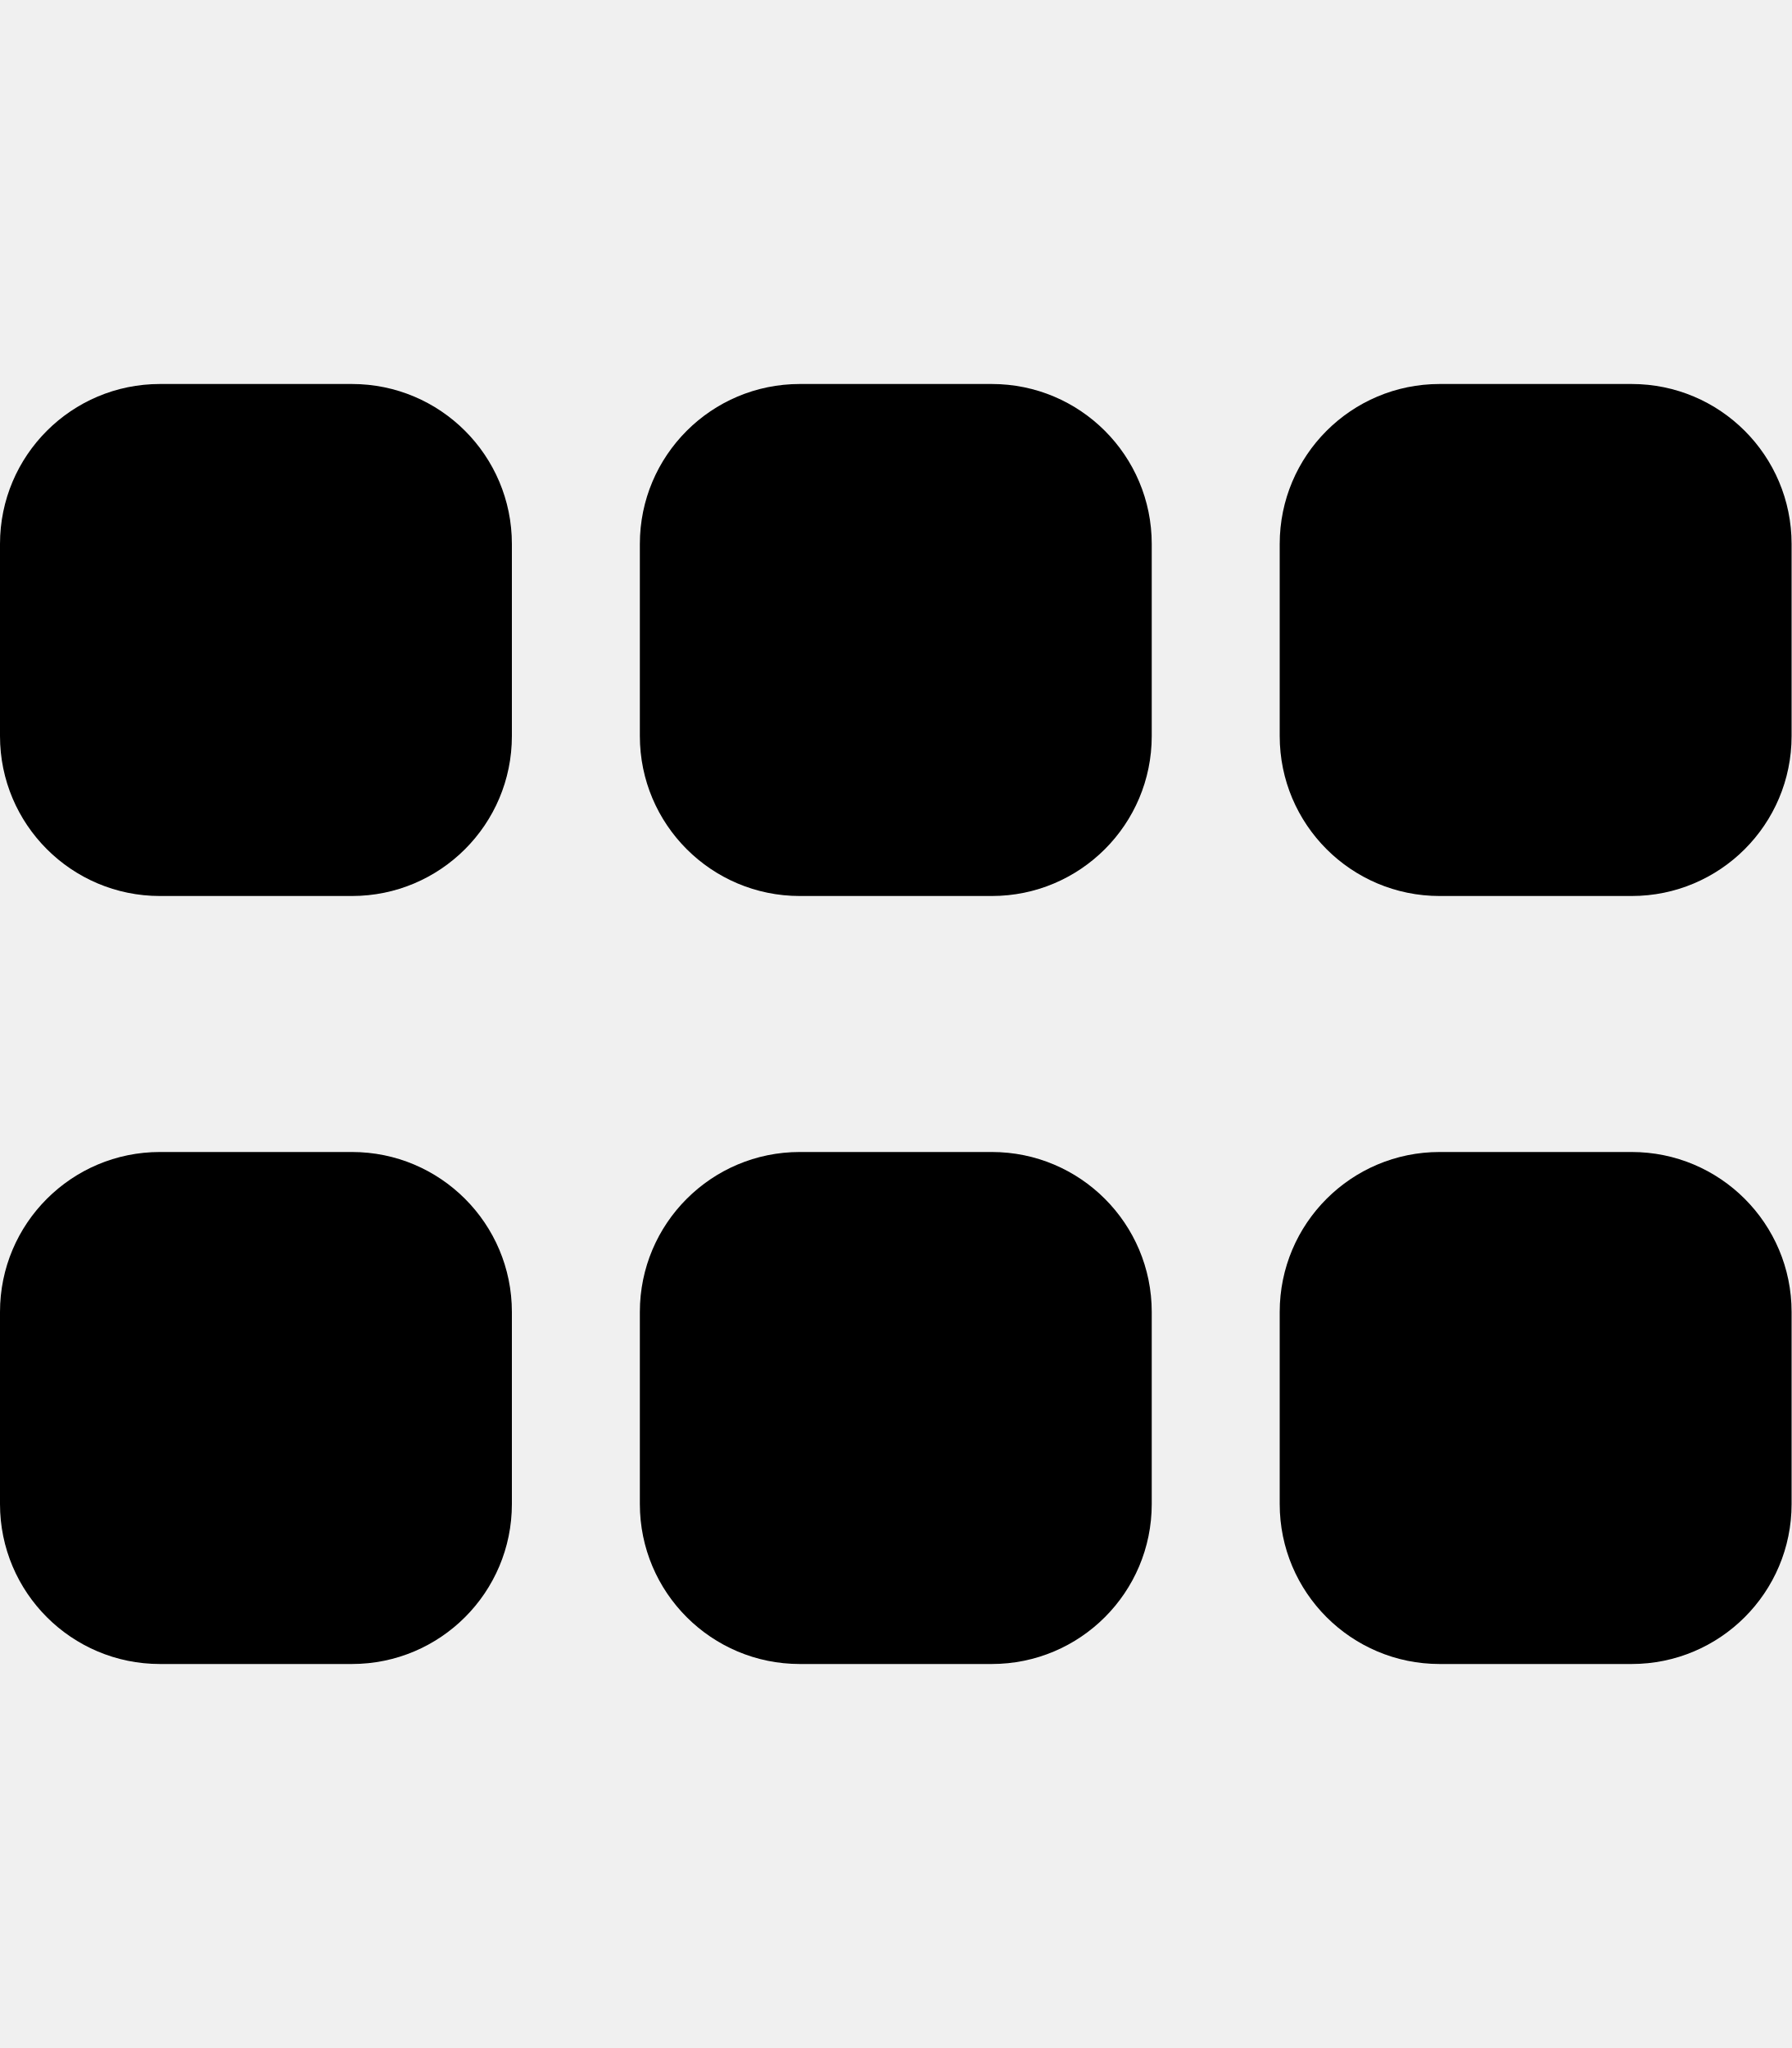
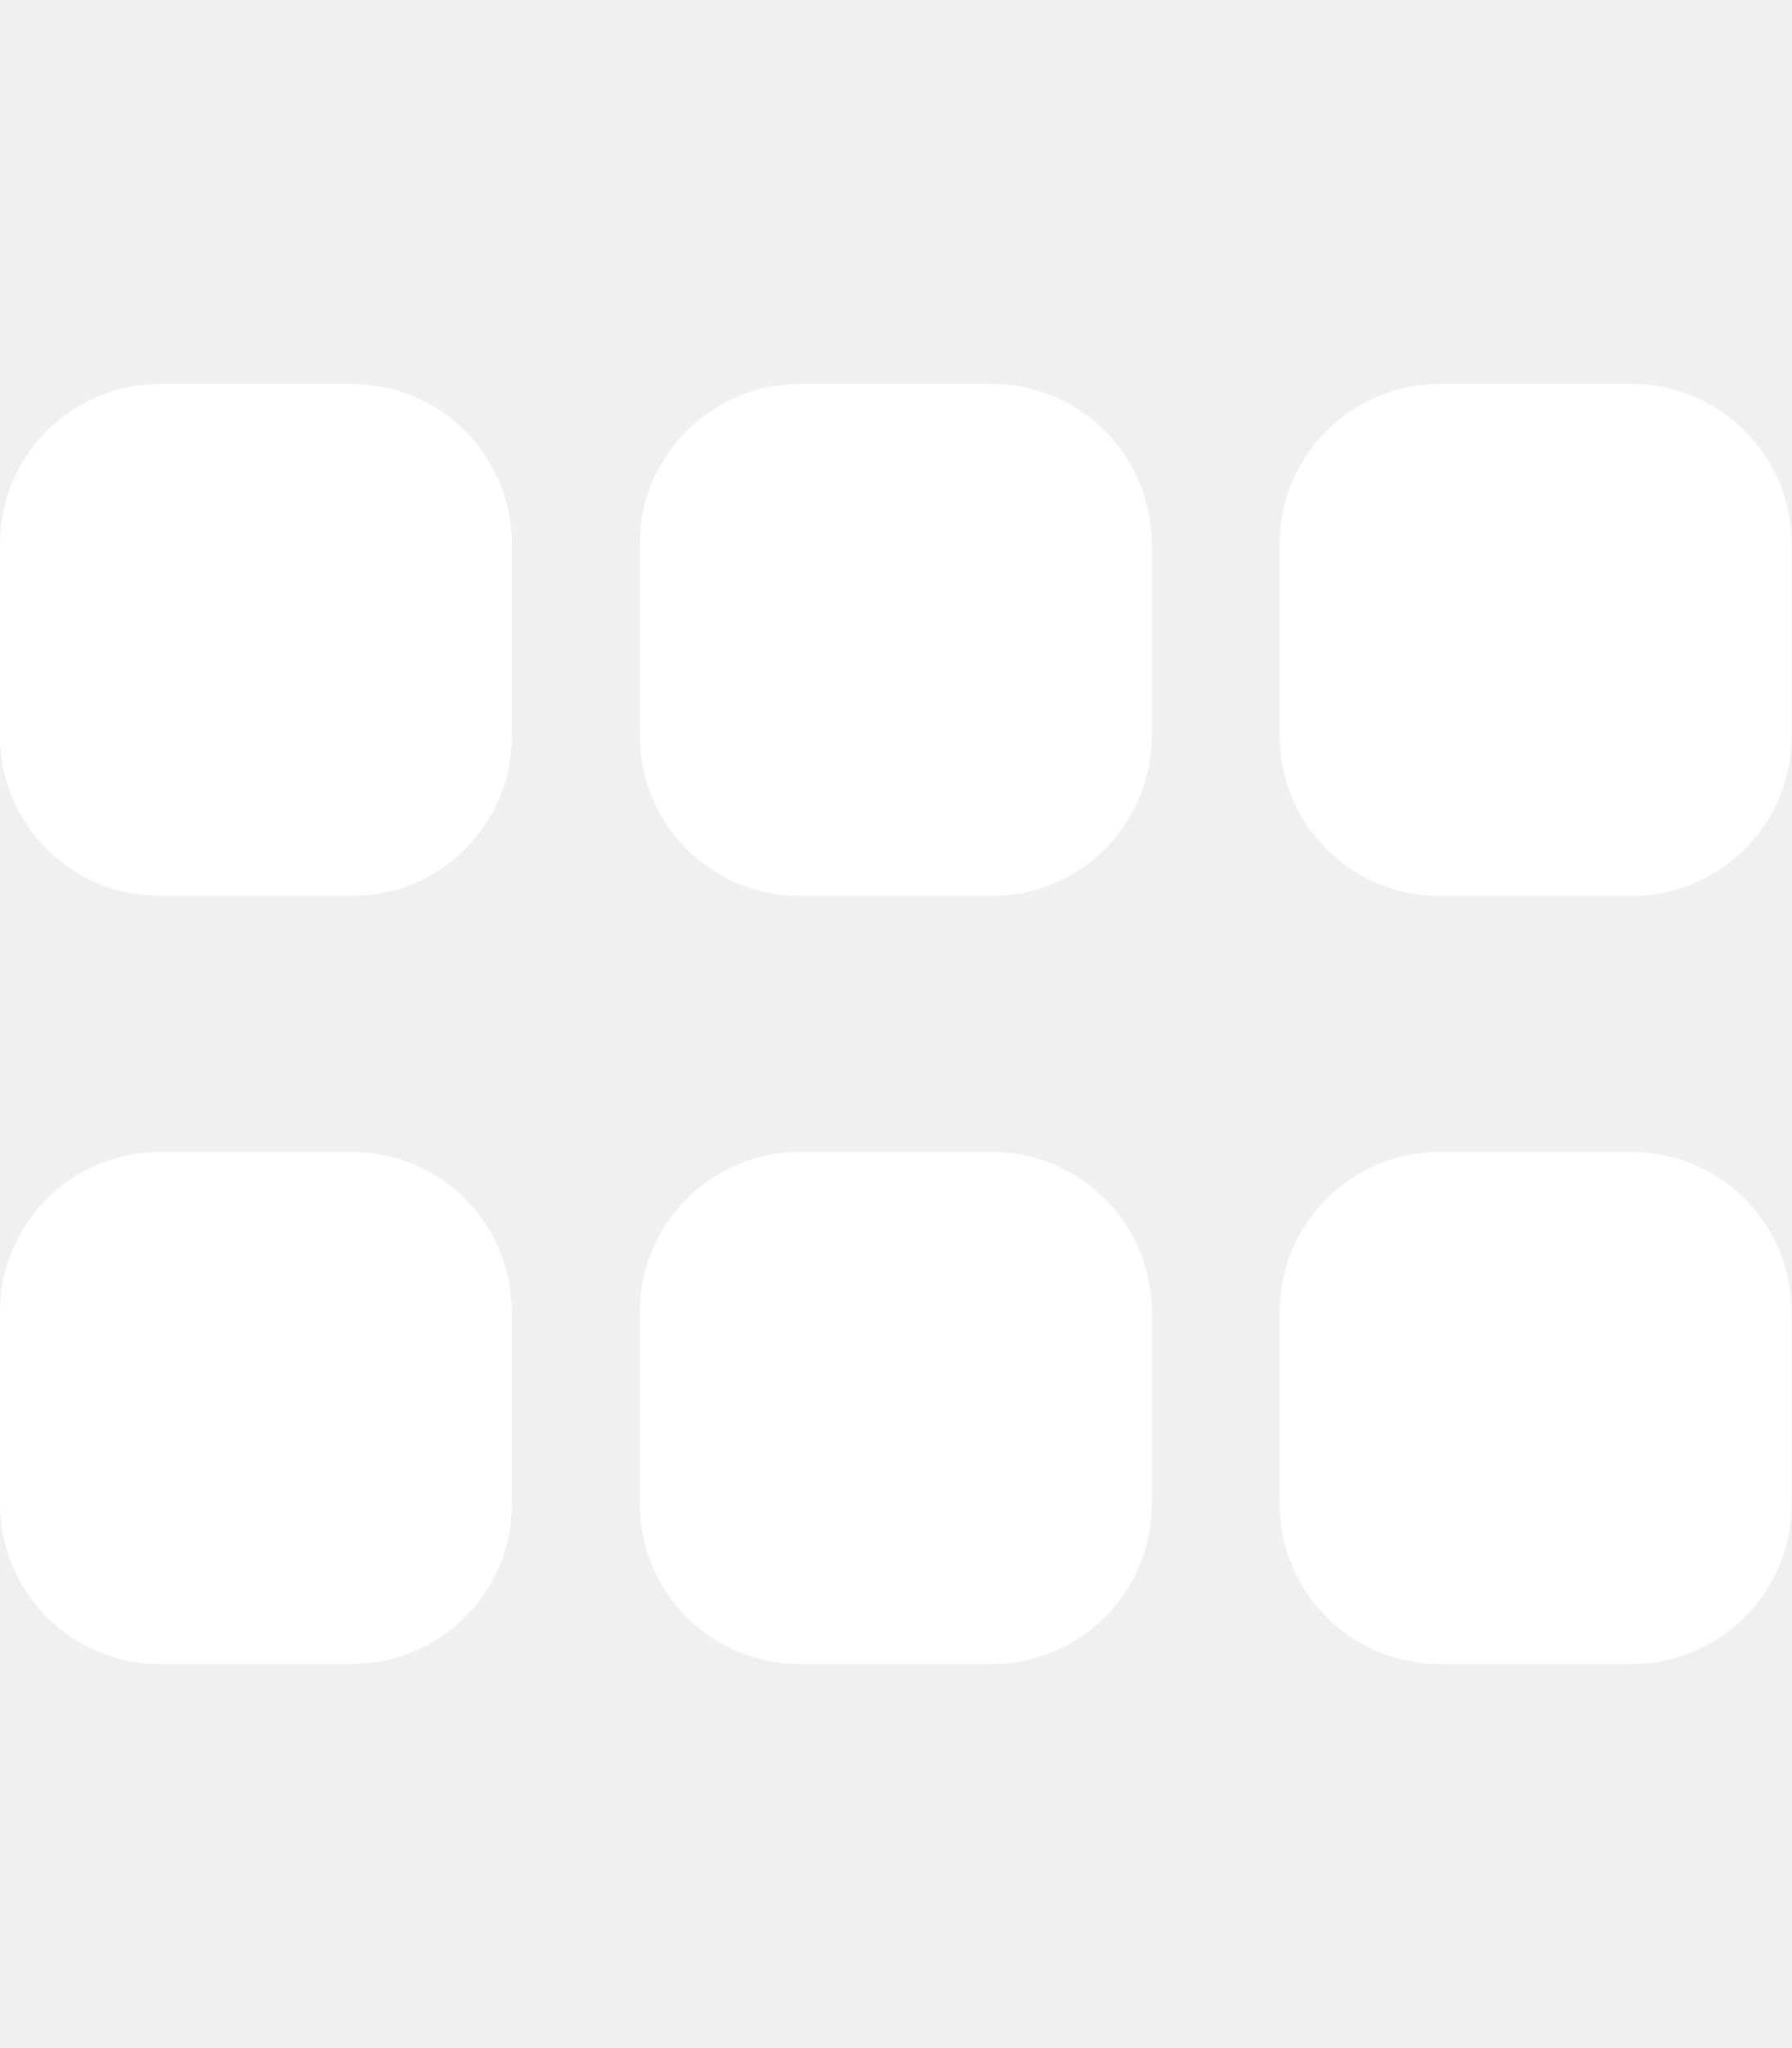
<svg xmlns="http://www.w3.org/2000/svg" viewBox="0 0 448 512">
-   <path d="M128 136c0-22.1-17.9-40-40-40L40 96C17.9 96 0 113.9 0 136l0 48c0 22.1 17.9 40 40 40H88c22.1 0 40-17.9 40-40V136zm0 192c0-22.1-17.9-40-40-40H40c-22.1 0-40 17.9-40 40v48c0 22.1 17.9 40 40 40H88c22.1 0 40-17.9 40-40V328zm32-192v48c0 22.1 17.9 40 40 40h48c22.1 0 40-17.9 40-40V136c0-22.1-17.9-40-40-40l-48 0c-22.1 0-40 17.9-40 40zM288 328c0-22.1-17.9-40-40-40H200c-22.1 0-40 17.9-40 40l0 48c0 22.1 17.9 40 40 40h48c22.1 0 40-17.9 40-40V328zm32-192v48c0 22.1 17.9 40 40 40h48c22.1 0 40-17.9 40-40V136c0-22.1-17.9-40-40-40l-48 0c-22.1 0-40 17.9-40 40zM448 328c0-22.1-17.9-40-40-40H360c-22.1 0-40 17.9-40 40v48c0 22.1 17.9 40 40 40h48c22.1 0 40-17.9 40-40V328z" />
+   <path fill="#FFFFFF" d="M128 136c0-22.1-17.9-40-40-40L40 96C17.9 96 0 113.9 0 136l0 48c0 22.1 17.9 40 40 40H88c22.1 0 40-17.9 40-40V136zm0 192c0-22.1-17.9-40-40-40H40c-22.1 0-40 17.9-40 40v48c0 22.1 17.9 40 40 40H88c22.1 0 40-17.9 40-40V328zm32-192v48c0 22.1 17.9 40 40 40h48c22.1 0 40-17.9 40-40V136c0-22.1-17.9-40-40-40l-48 0c-22.1 0-40 17.9-40 40zM288 328c0-22.1-17.9-40-40-40H200c-22.1 0-40 17.9-40 40l0 48c0 22.1 17.9 40 40 40h48c22.1 0 40-17.9 40-40V328zm32-192v48c0 22.1 17.9 40 40 40h48c22.1 0 40-17.9 40-40V136c0-22.1-17.9-40-40-40l-48 0c-22.1 0-40 17.9-40 40zM448 328c0-22.1-17.9-40-40-40H360c-22.1 0-40 17.9-40 40v48c0 22.1 17.9 40 40 40h48c22.1 0 40-17.9 40-40V328z" />
</svg>
